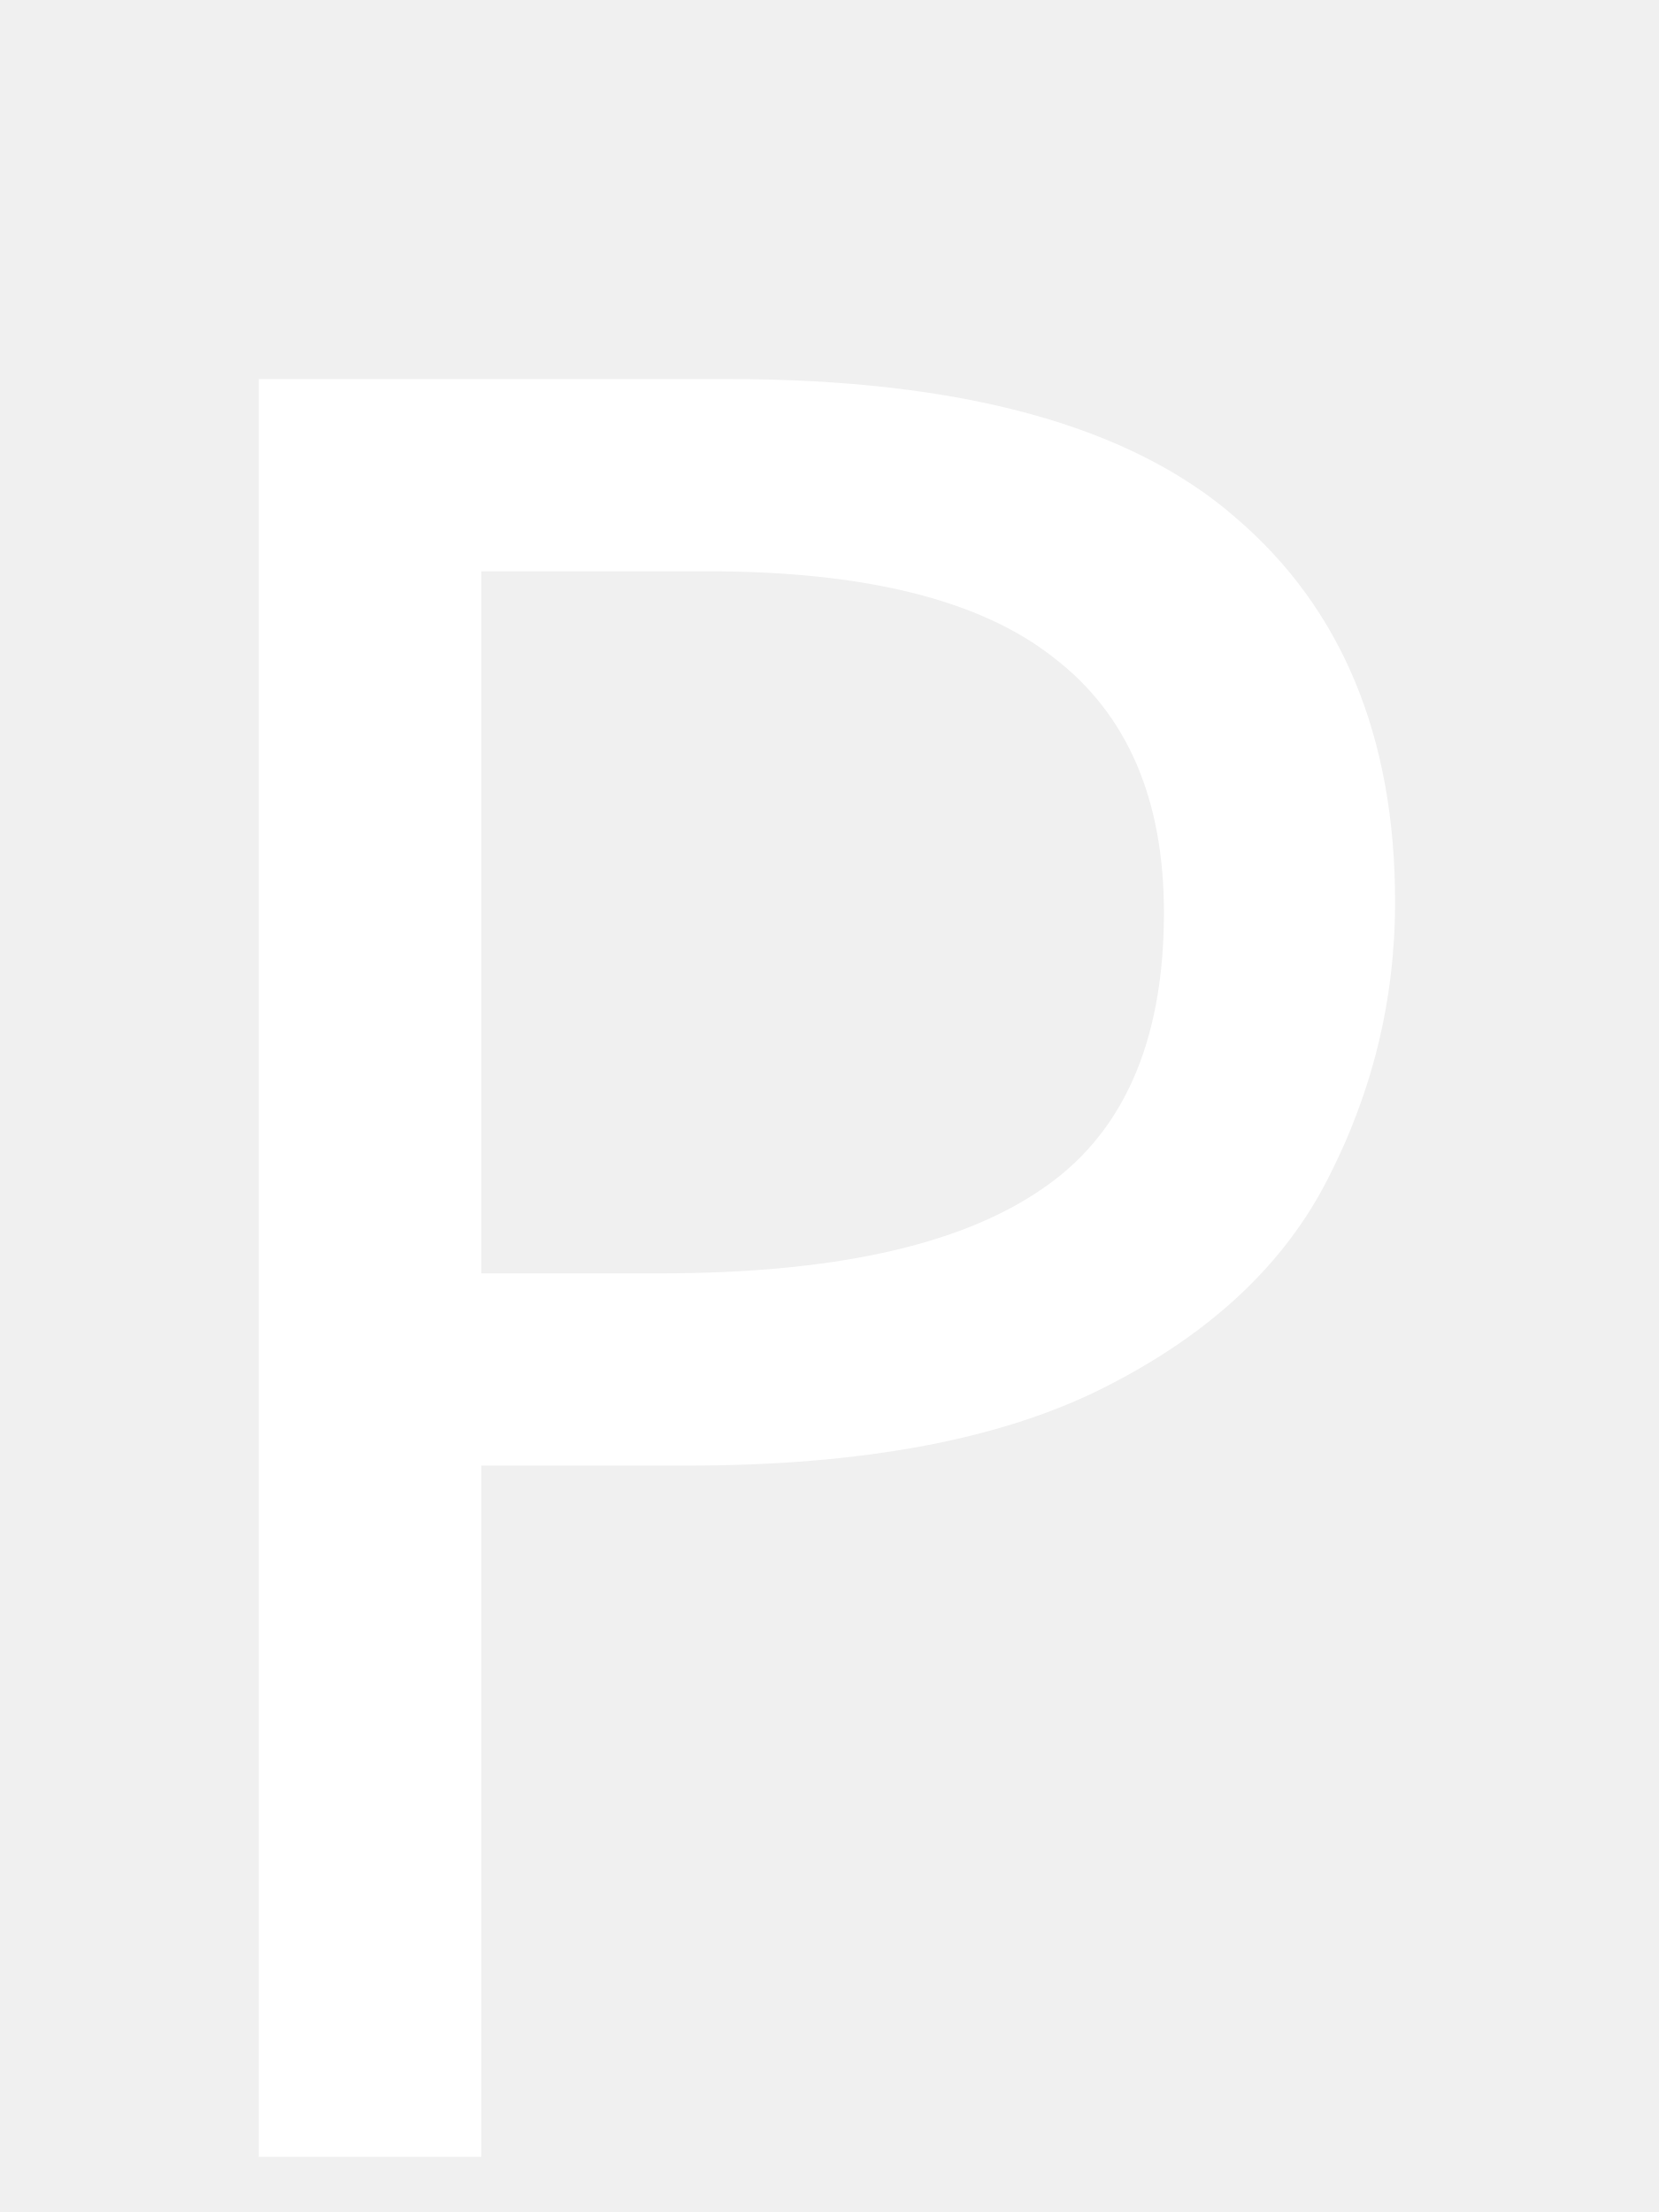
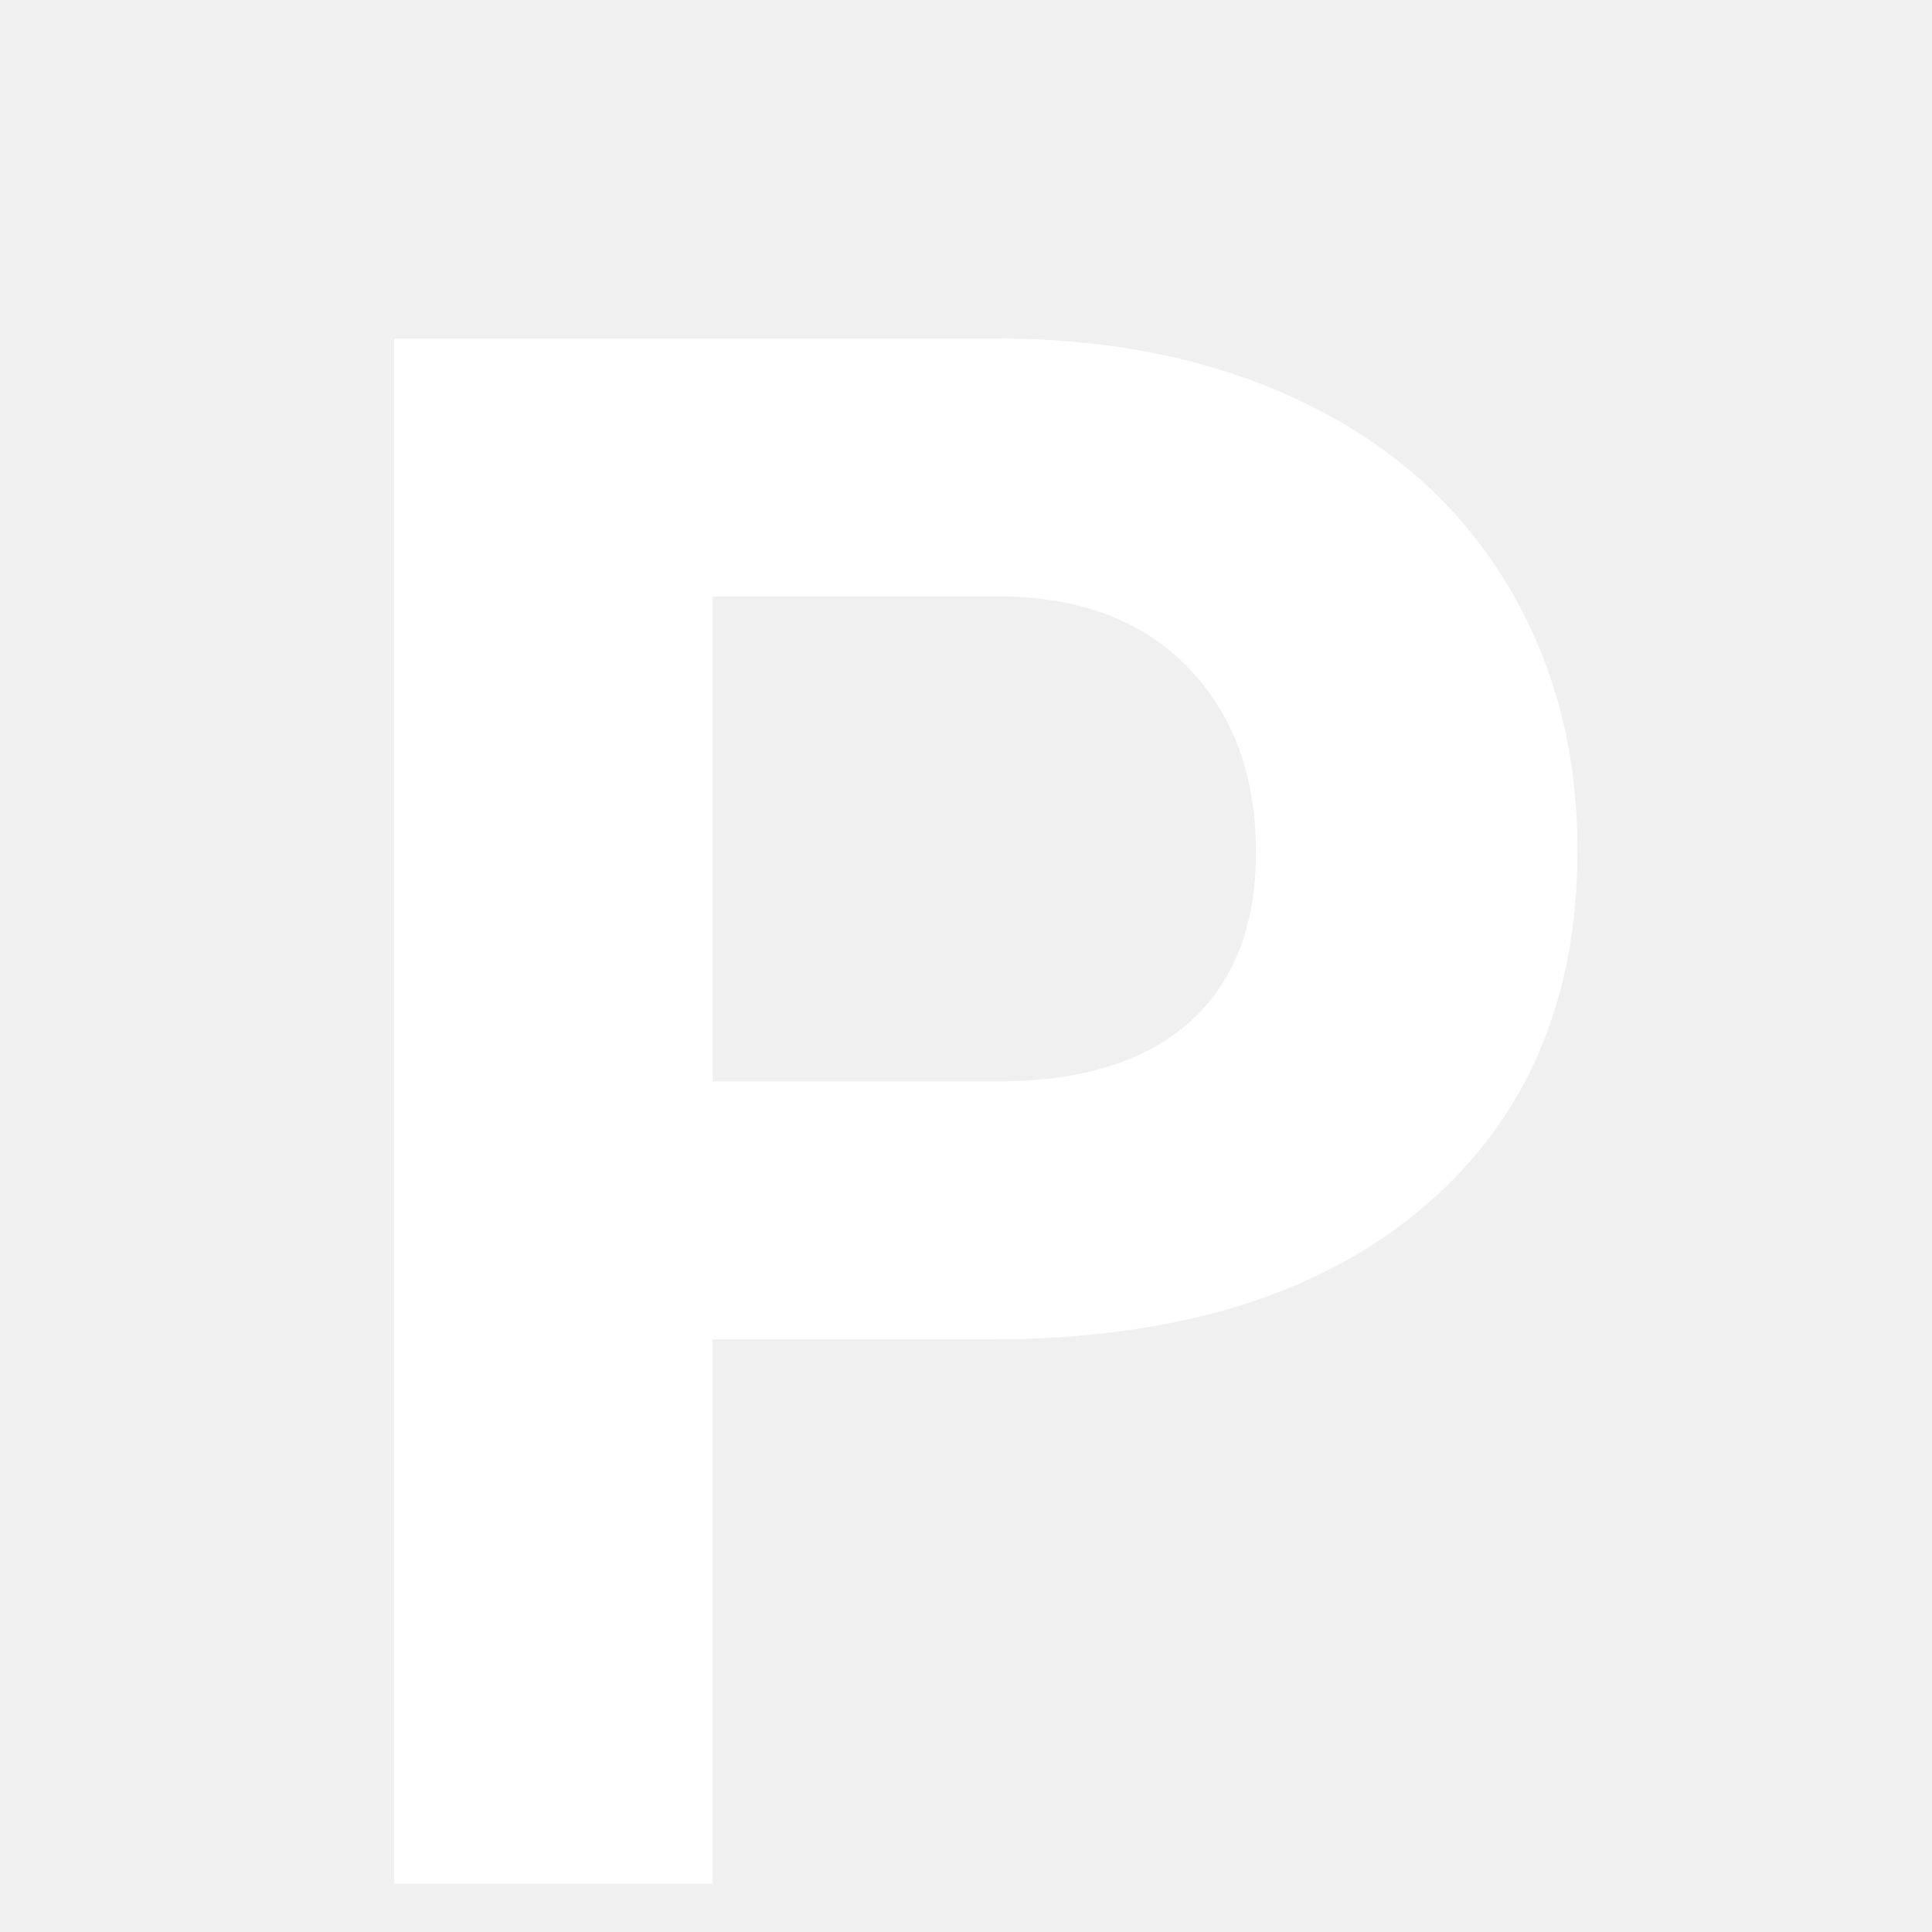
- <svg xmlns="http://www.w3.org/2000/svg" version="1.1" id="Layer_1" x="0px" y="0px" viewBox="0 0 12 16" enable-background="new 0 0 12 16" xml:space="preserve">
+ <svg xmlns="http://www.w3.org/2000/svg" version="1.1" id="Layer_1" x="0px" y="0px" width="500px" height="500px" viewBox="0 0 500 500" enable-background="new 0 0 500 500" xml:space="preserve">
  <g>
-     <text transform="matrix(1 0 0 1 0.1222 15.6011)" fill="#FFFFFF" font-family="'Roboto-Bold'" font-size="18">P</text>
+     <g enable-background="new    ">
+       <path fill="#FFFFFF" d="M184.416,346.616v140.899h-82.397V87.613h156.005c30.028,0,56.442,5.493,79.239,16.479    s40.328,26.599,52.597,46.829c12.266,20.235,18.402,43.259,18.402,69.077c0,39.186-13.415,70.085-40.237,92.697    c-26.826,22.617-63.952,33.921-111.374,33.921H184.416z M184.416,279.874h73.608c21.789,0,38.405-5.124,49.851-15.381    c11.441-10.253,17.167-24.899,17.167-43.945c0-19.591-5.769-35.431-17.304-47.516c-11.536-12.085-27.466-18.308-47.791-18.677    h-75.531V279.874z" />
+     </g>
  </g>
</svg>
